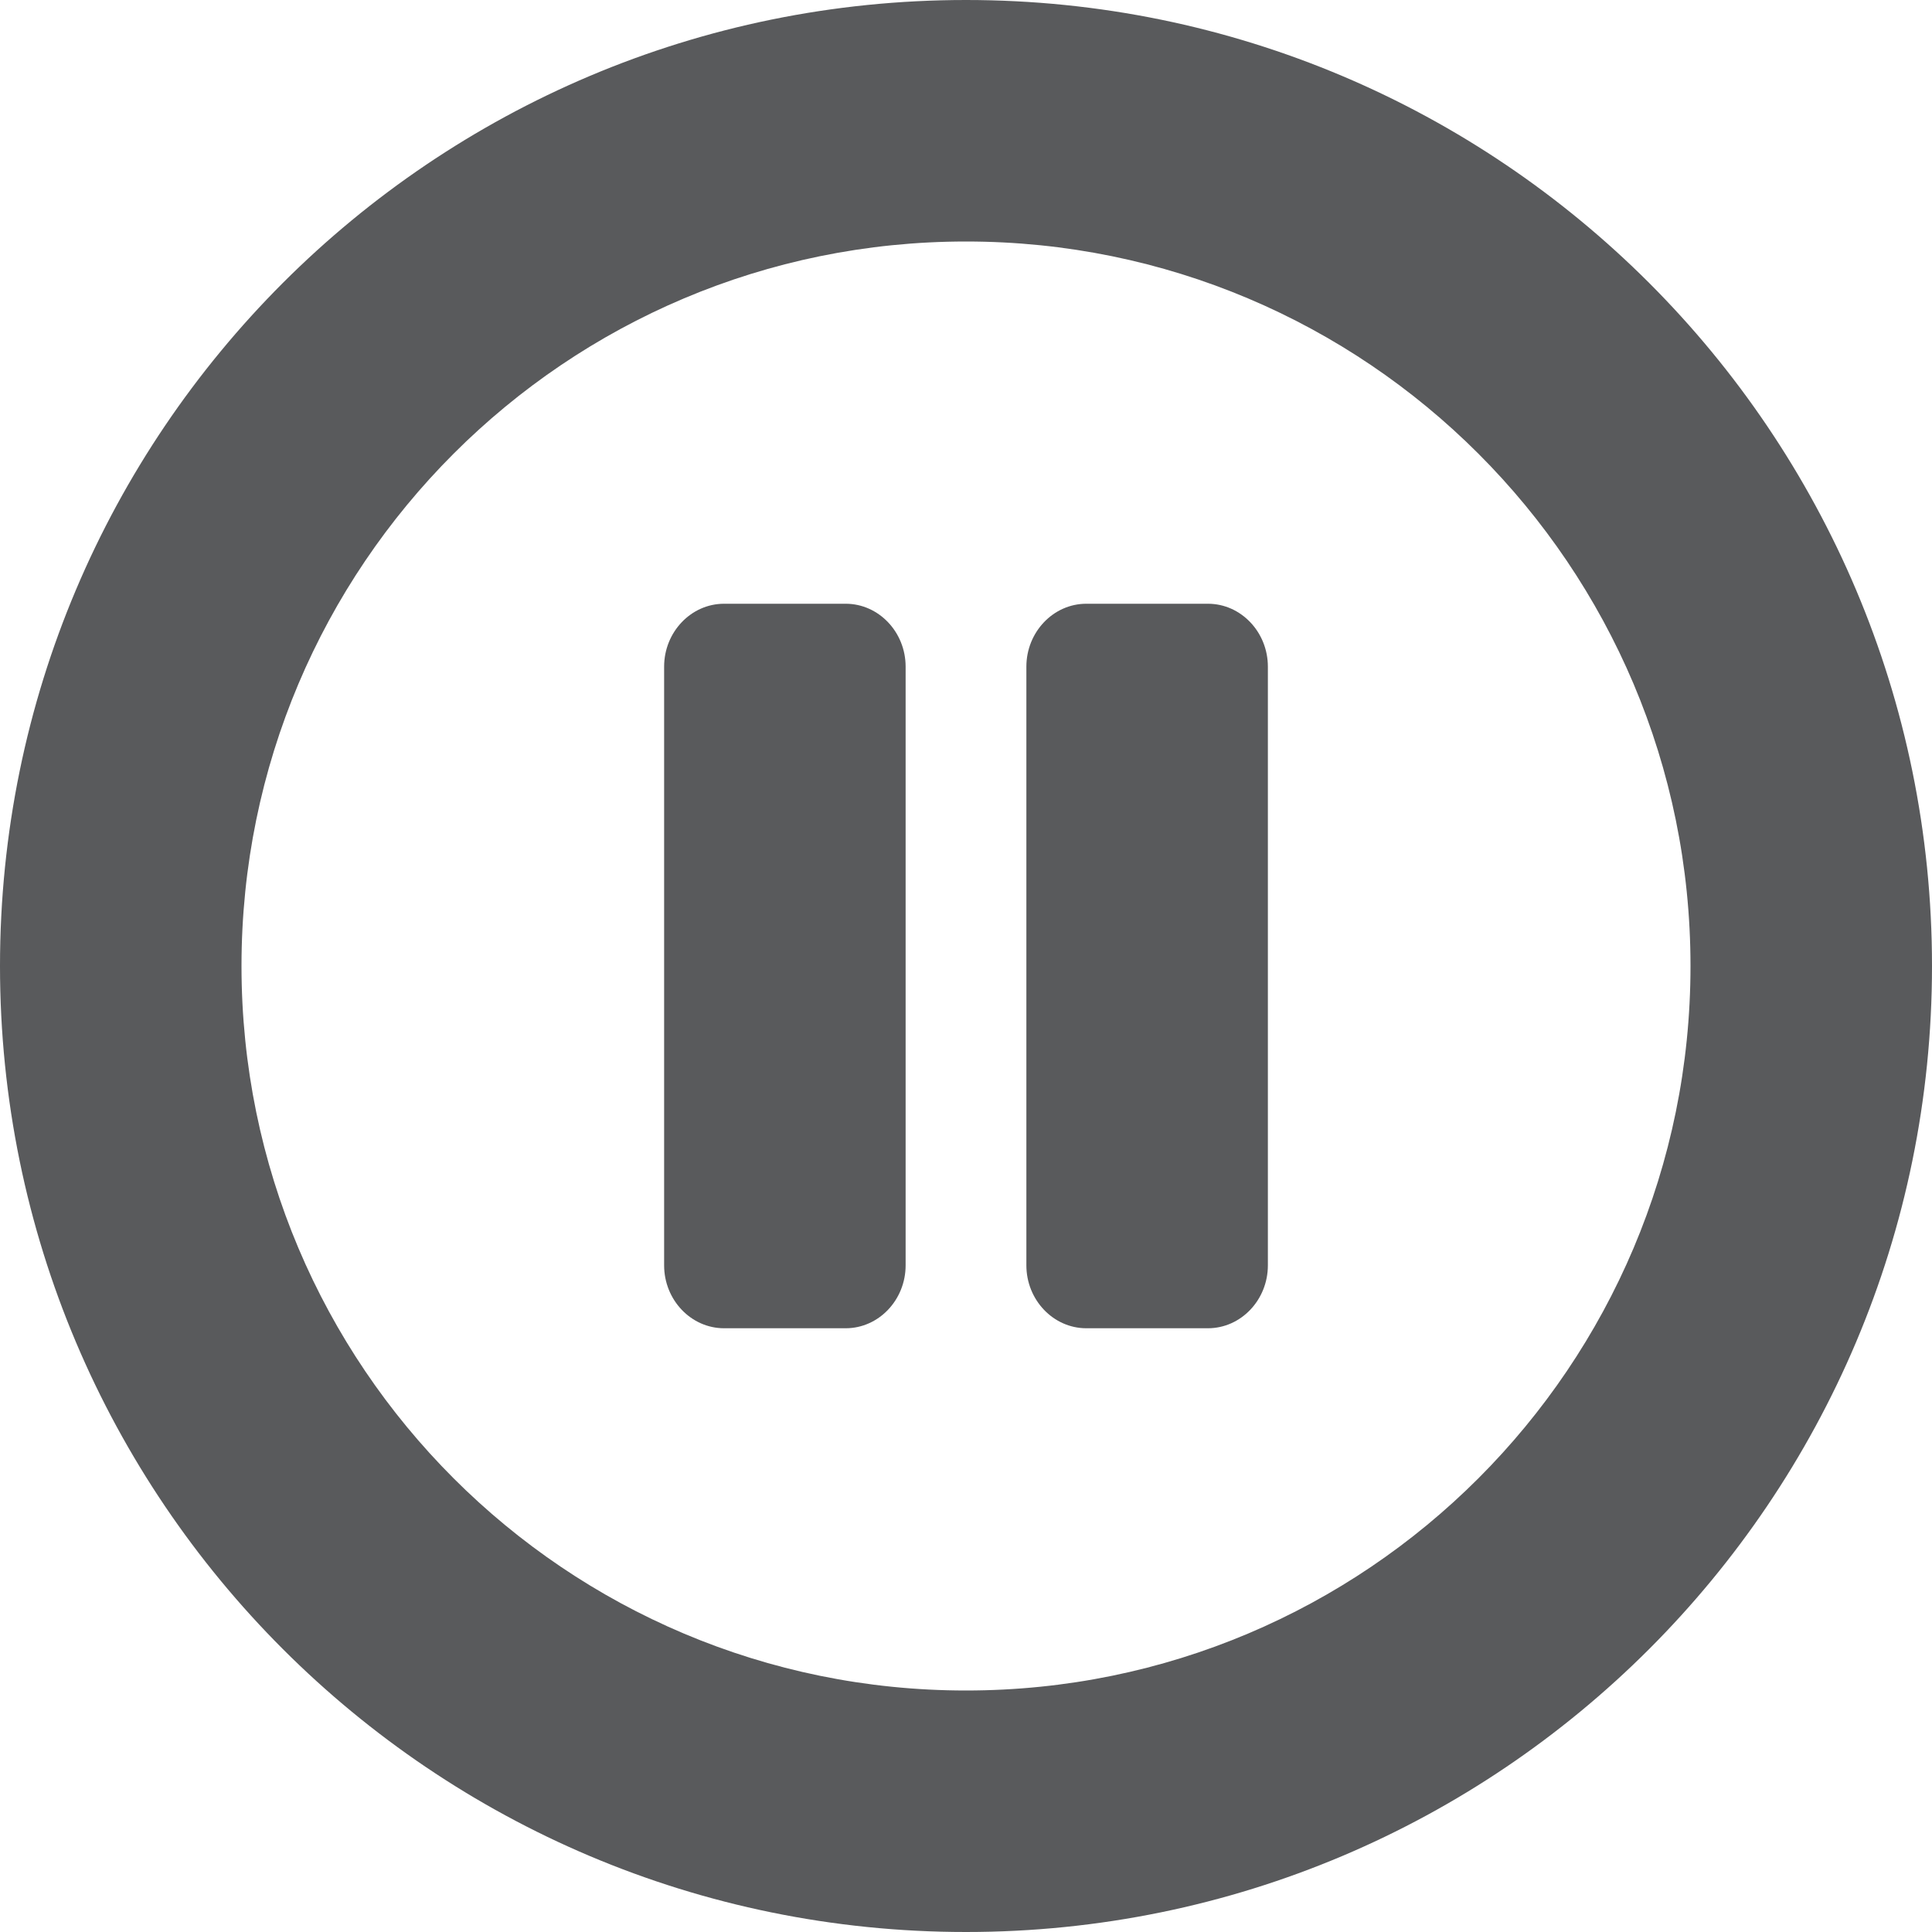
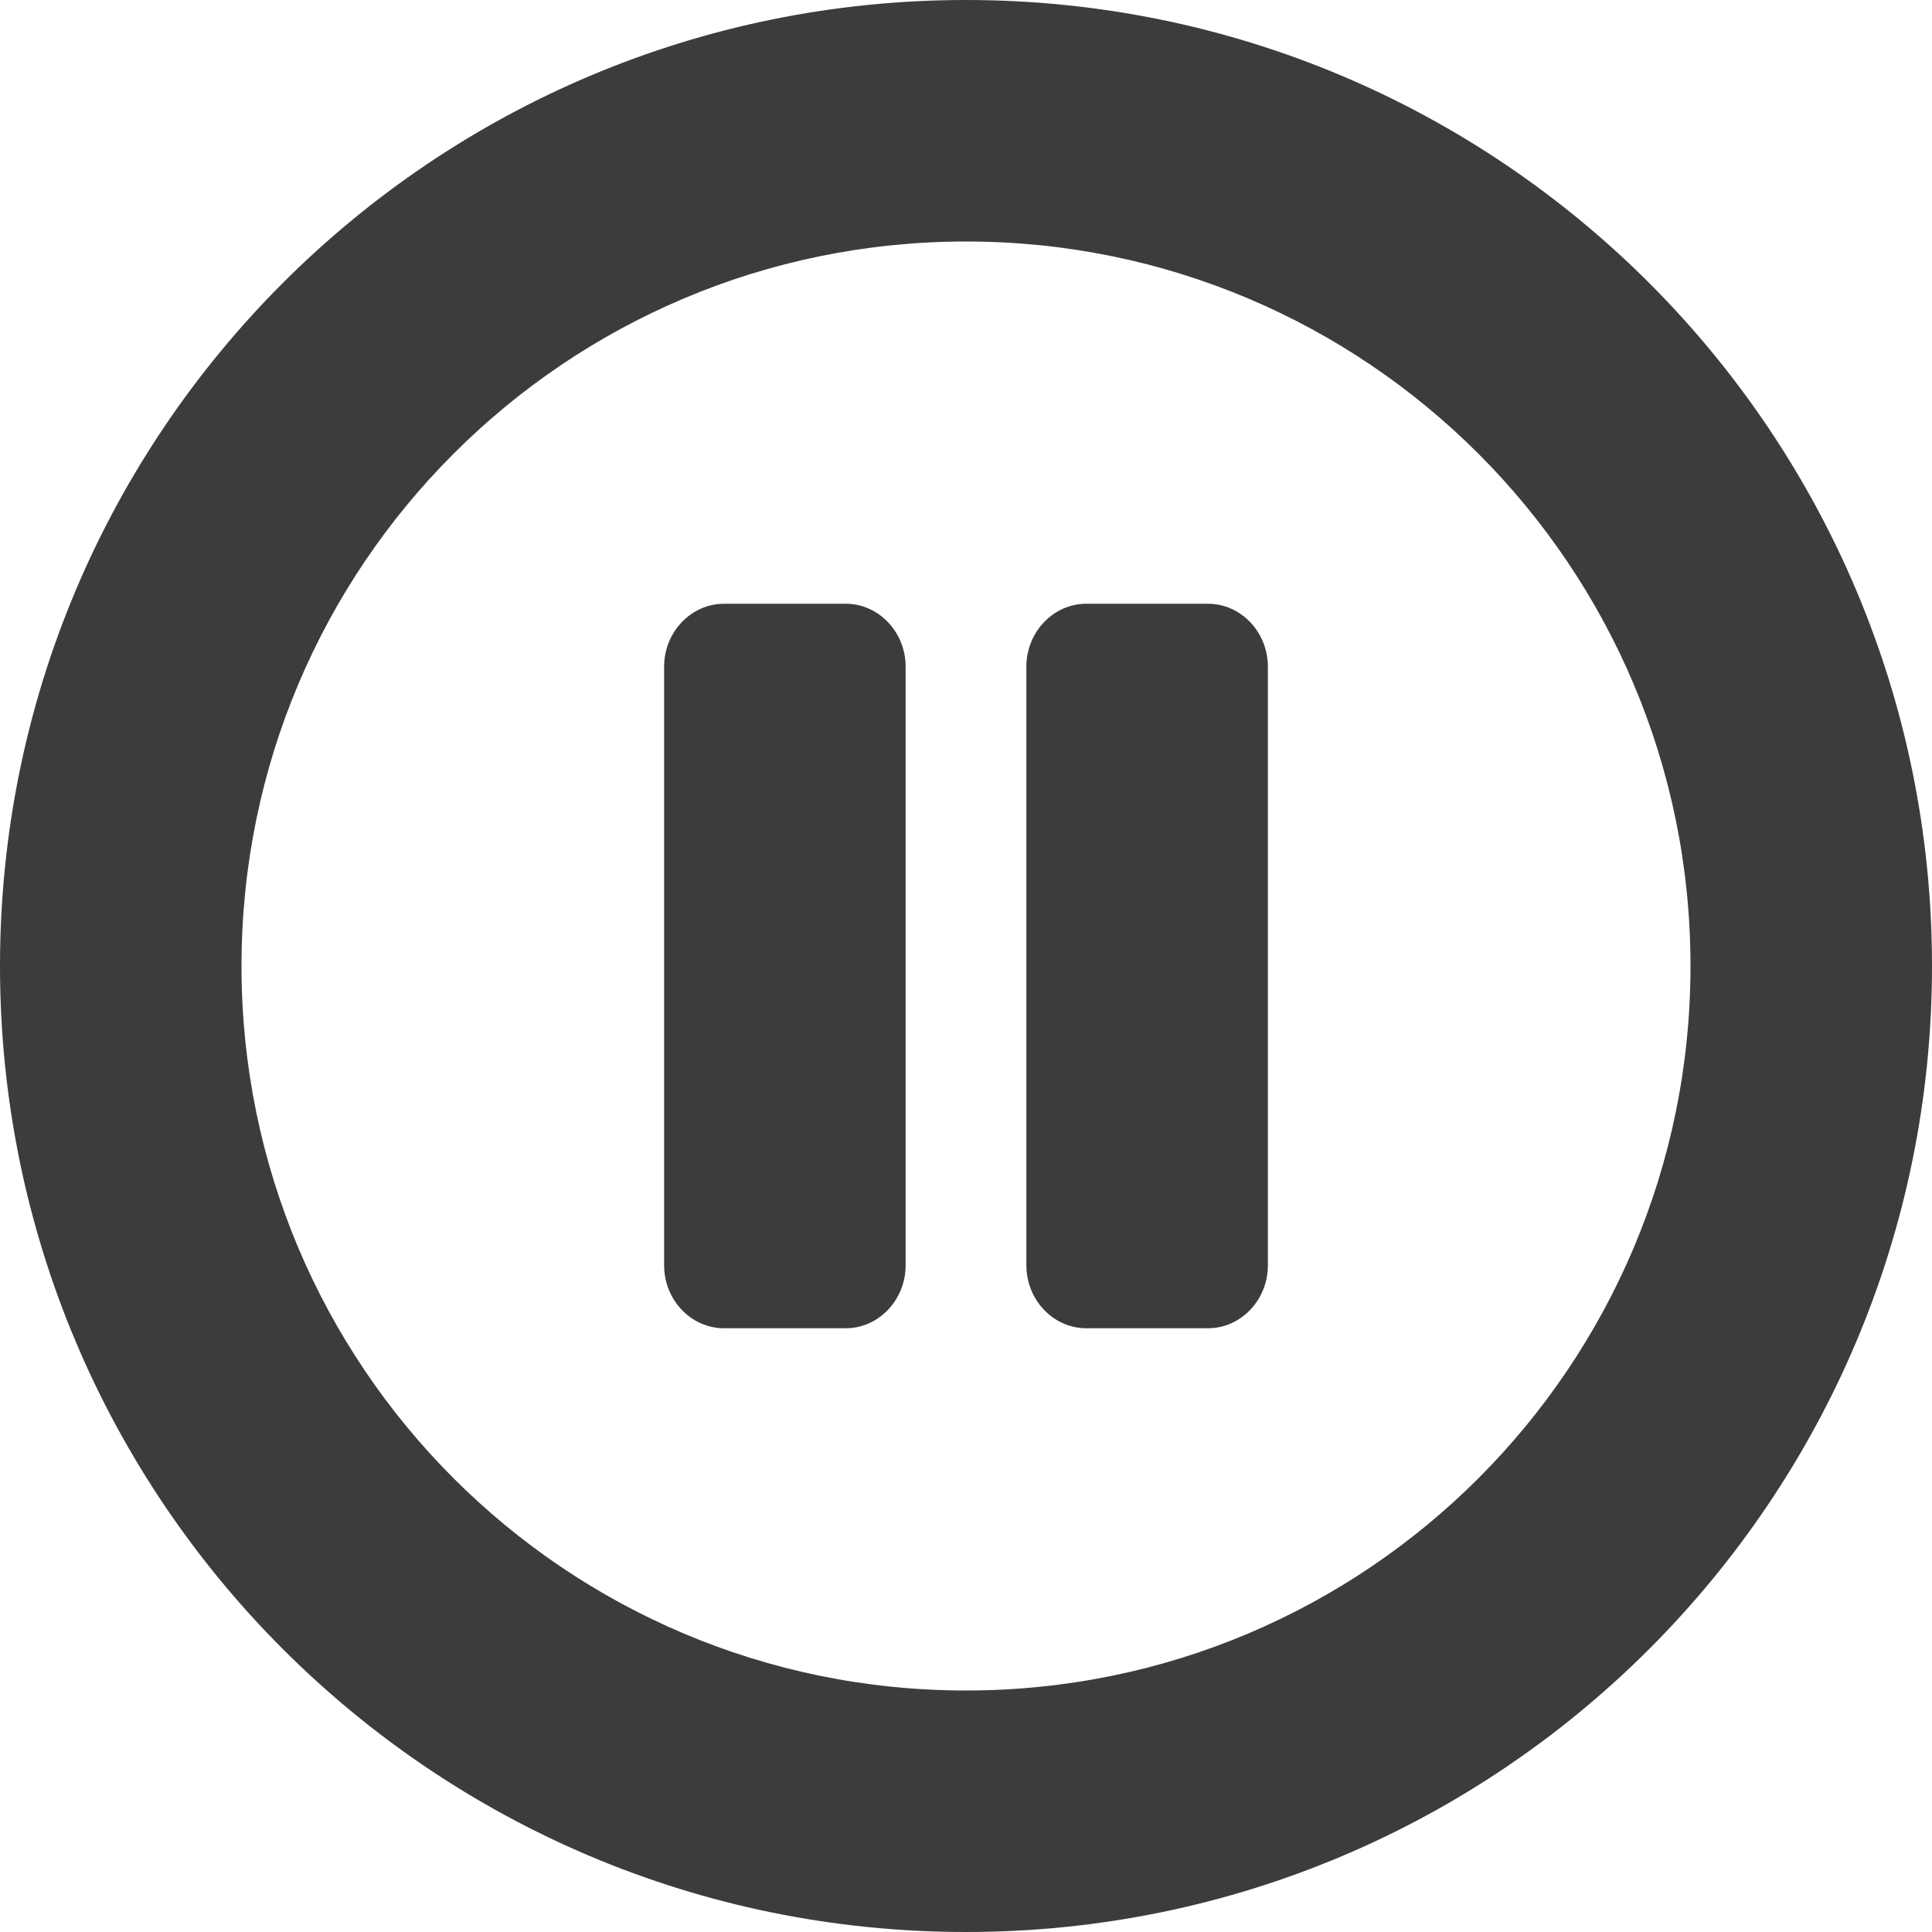
<svg xmlns="http://www.w3.org/2000/svg" width="64" height="64" viewBox="0 0 64 64">
-   <path fill="#595A5C" d="M32,0 C14.323,0 0,14.323 0,32 C0,49.677 14.323,64 32,64 C49.677,64 64,49.677 64,32 C64,14.323 49.677,0 32,0 Z M32,56 C18.74,56 8,45.26 8,32 C8,18.74 18.74,8 32,8 C45.26,8 56,18.74 56,32 C56,45.26 45.26,56 32,56 Z M42,22.083 L42,41.917 C42,43.062 41.107,44 40.016,44 L35.984,44 C34.893,44 34,43.062 34,41.917 L34,22.083 C34,20.938 34.893,20 35.984,20 L40.016,20 C41.107,20 42,20.938 42,22.083 Z M30,22.083 L30,41.917 C30,43.062 29.107,44 28.016,44 L23.984,44 C22.893,44 22,43.062 22,41.917 L22,22.083 C22,20.938 22.893,20 23.984,20 L28.016,20 C29.107,20 30,20.938 30,22.083 Z" />
+   <path fill="rgba(12, 12, 13, 0.8)" d="M32,0 C14.323,0 0,14.323 0,32 C0,49.677 14.323,64 32,64 C49.677,64 64,49.677 64,32 C64,14.323 49.677,0 32,0 Z M32,56 C18.74,56 8,45.26 8,32 C8,18.74 18.74,8 32,8 C45.26,8 56,18.74 56,32 C56,45.26 45.26,56 32,56 Z M42,22.083 L42,41.917 C42,43.062 41.107,44 40.016,44 L35.984,44 C34.893,44 34,43.062 34,41.917 L34,22.083 C34,20.938 34.893,20 35.984,20 L40.016,20 C41.107,20 42,20.938 42,22.083 Z M30,22.083 L30,41.917 C30,43.062 29.107,44 28.016,44 L23.984,44 C22.893,44 22,43.062 22,41.917 L22,22.083 C22,20.938 22.893,20 23.984,20 L28.016,20 C29.107,20 30,20.938 30,22.083 Z" />
</svg>
